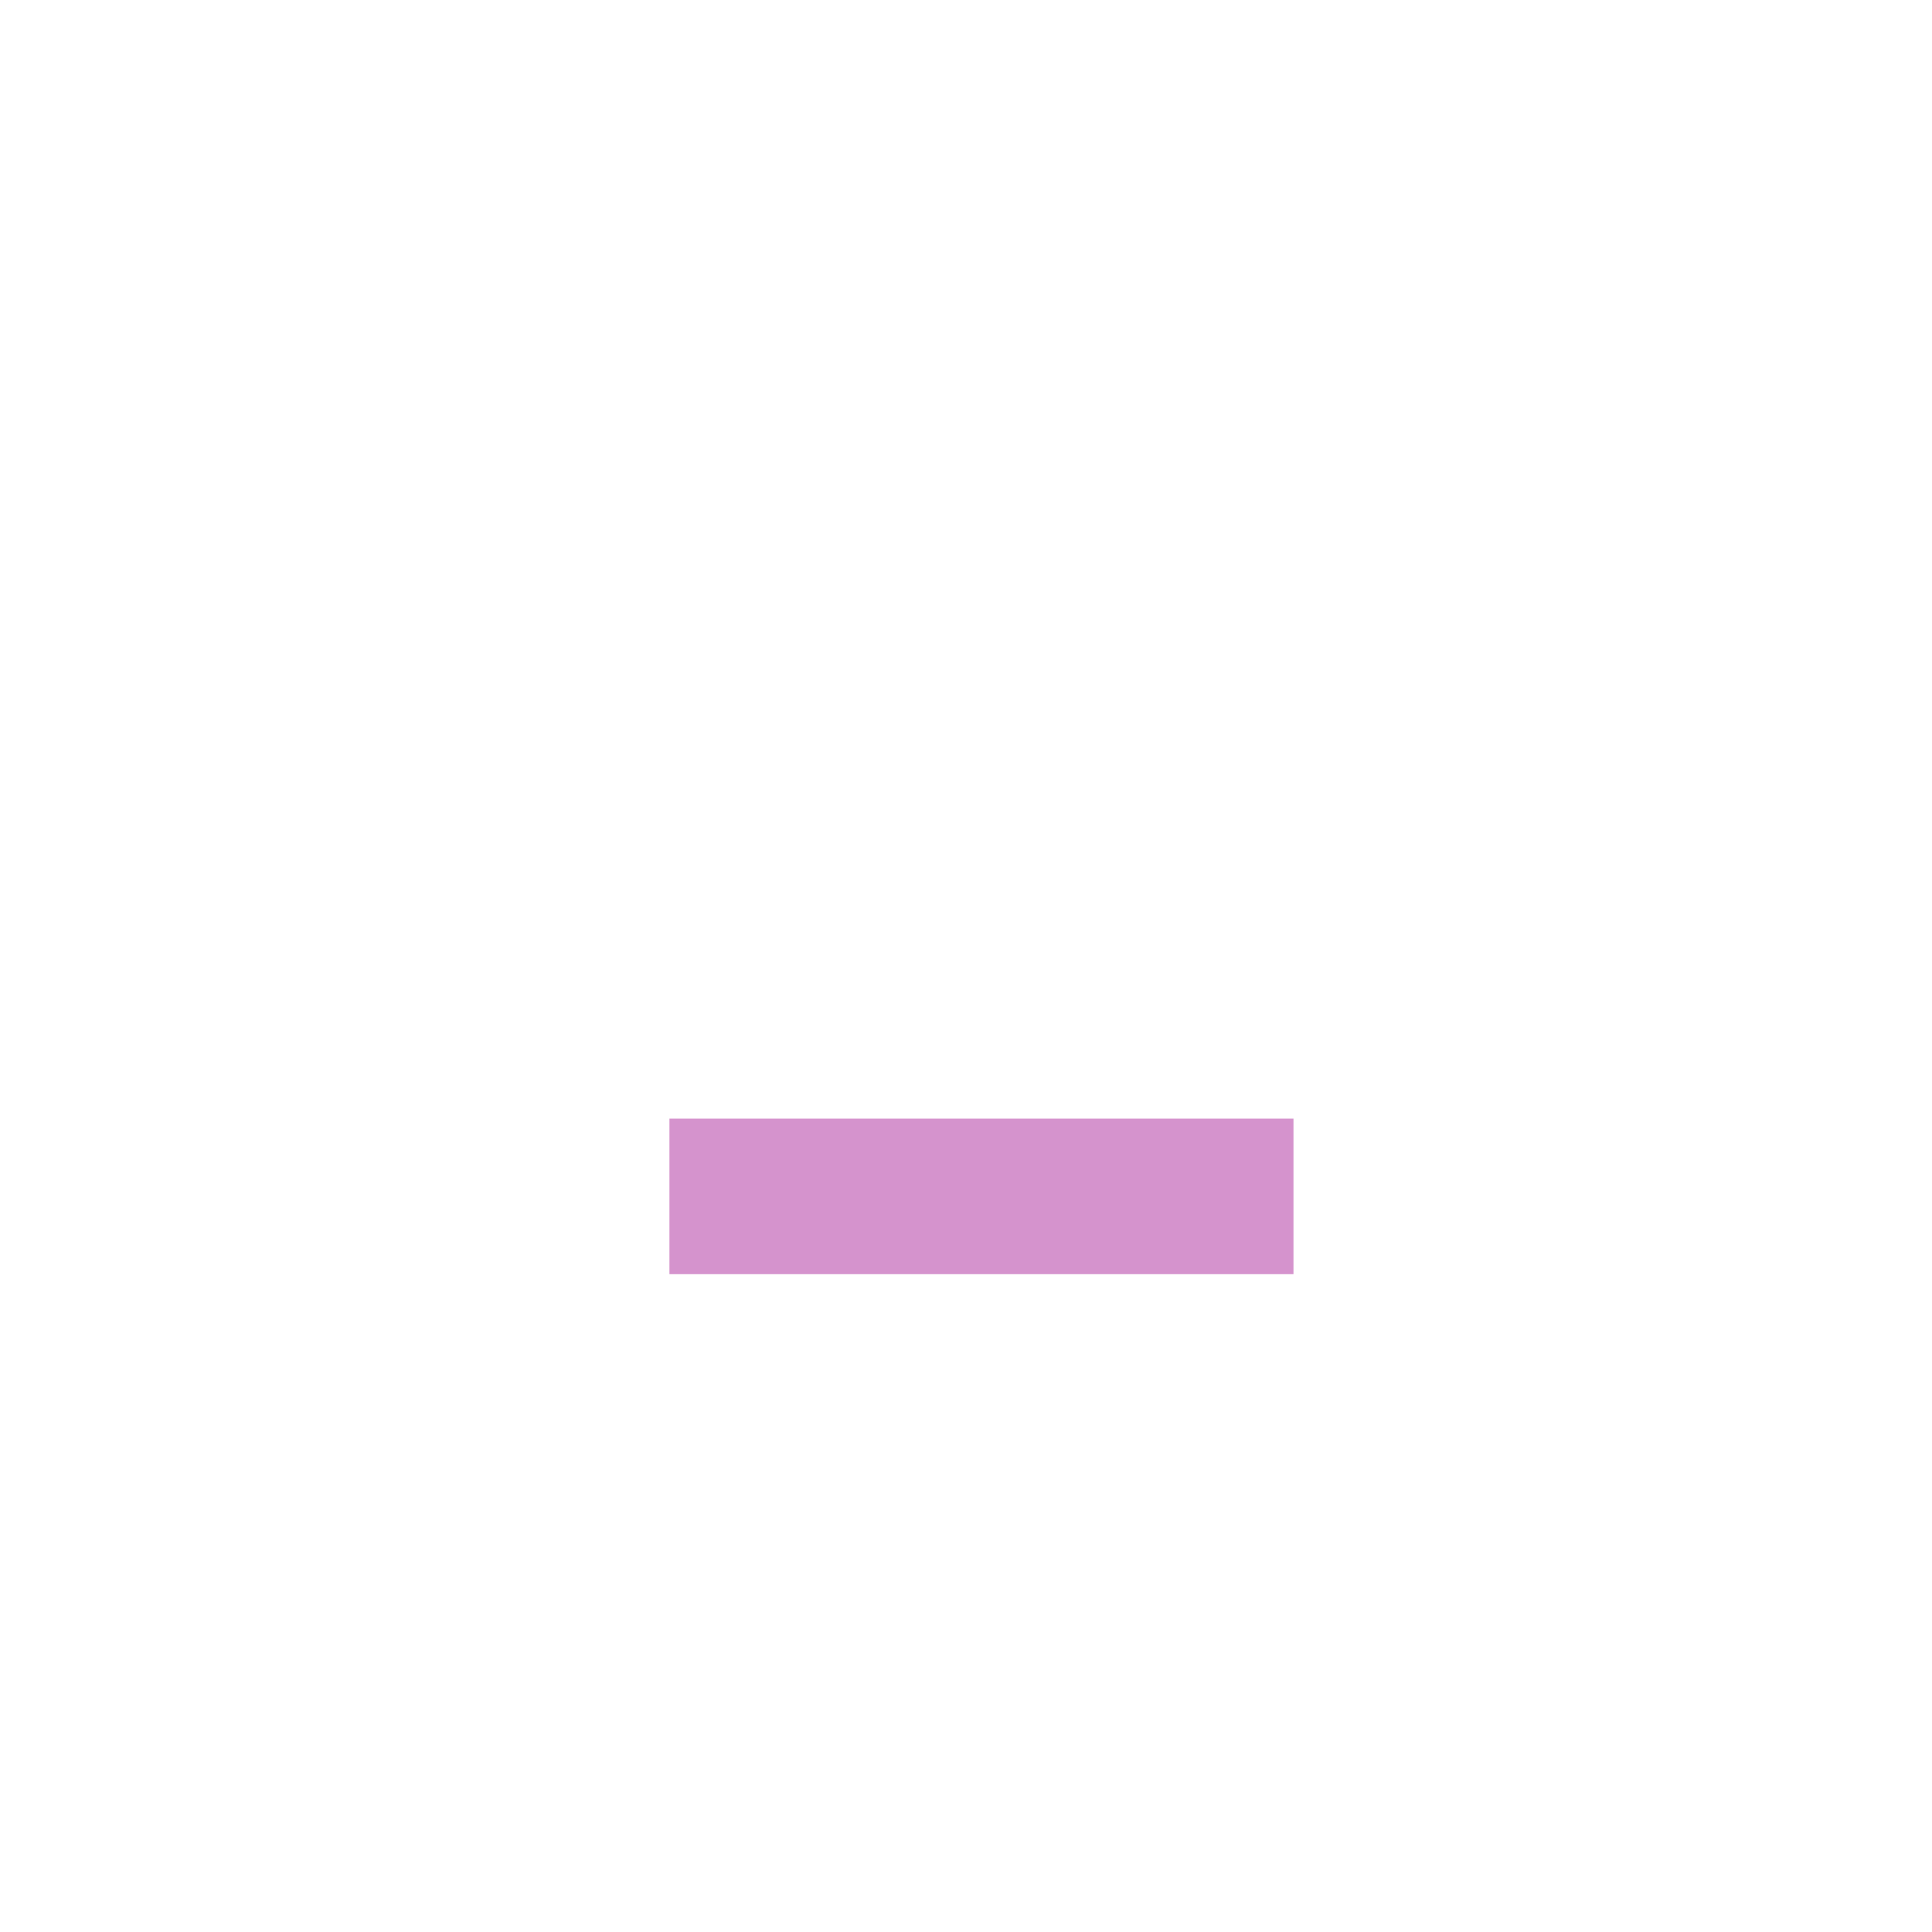
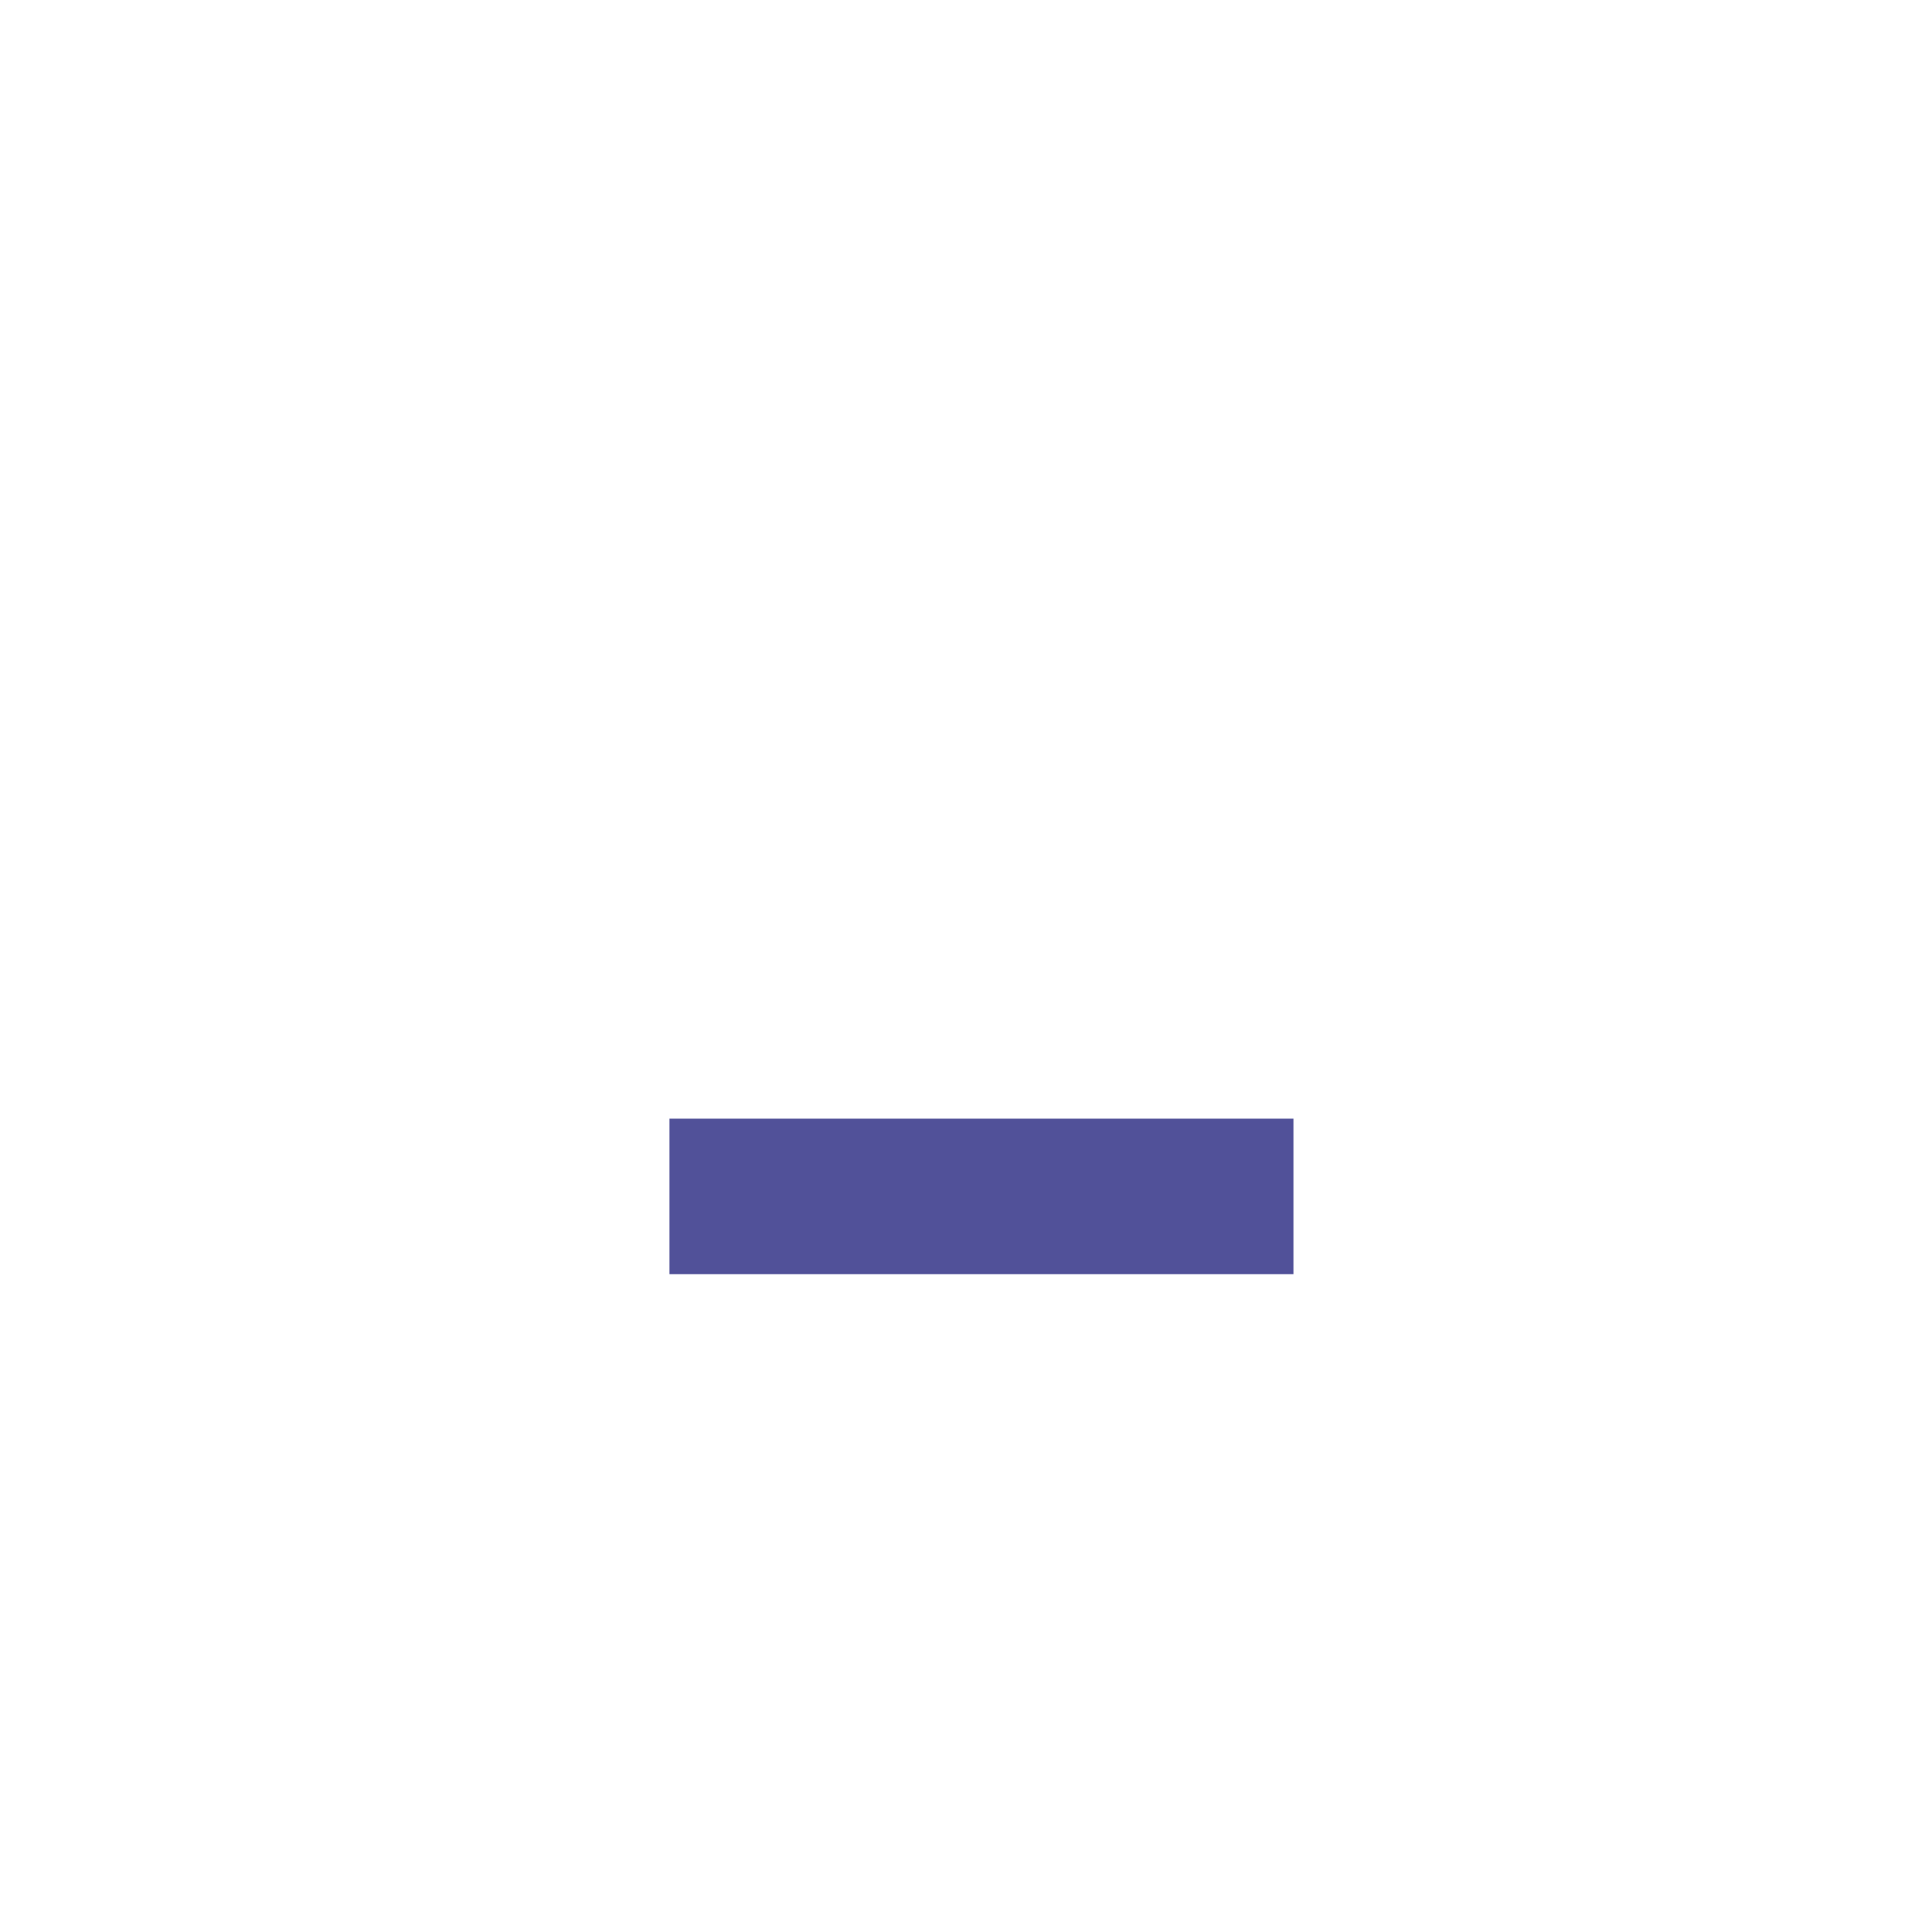
<svg xmlns="http://www.w3.org/2000/svg" version="1.1" id="Layer_1" x="0px" y="0px" viewBox="0 0 200 200" style="enable-background:new 0 0 200 200;" xml:space="preserve">
  <style type="text/css">
	.st0{enable-background:new    ;}
- 	.st1{fill:#D593CD;}
+ 	.st1{fill:#515199;}
</style>
  <g class="st0">
    <path class="st1" d="M69.3,131.9v-16.1h64.6v16.1H69.3z" />
  </g>
</svg>
